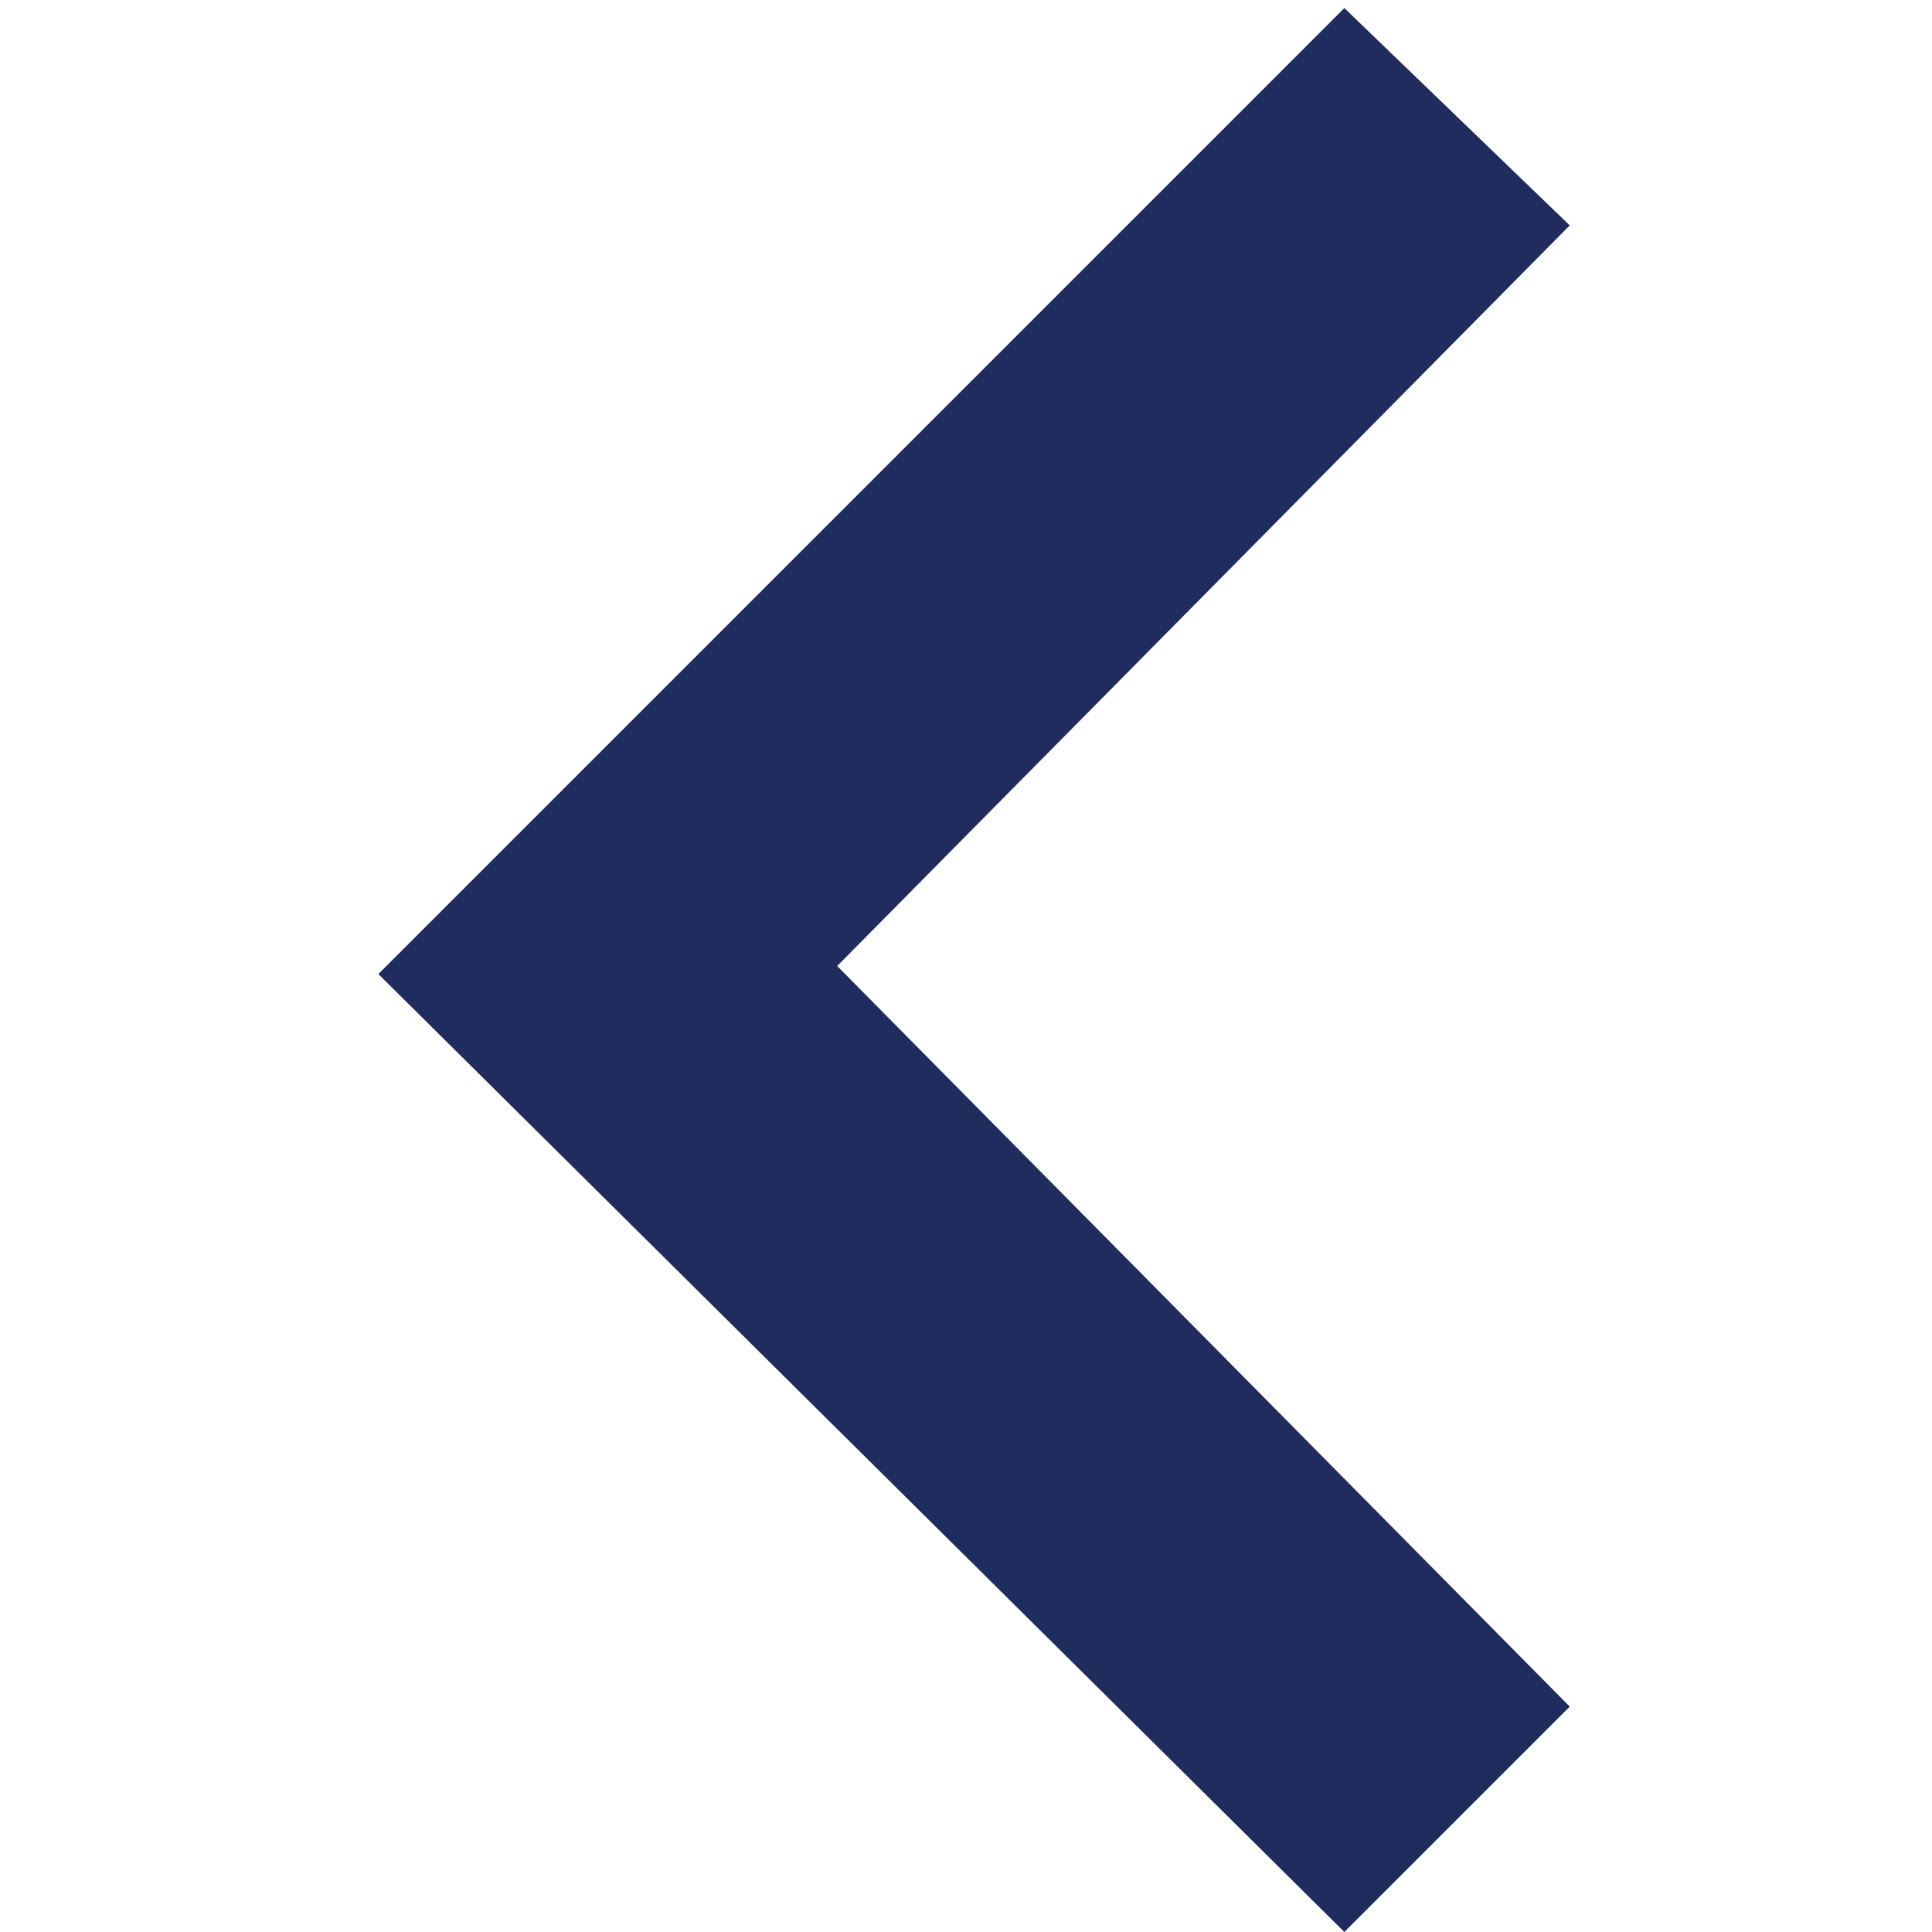
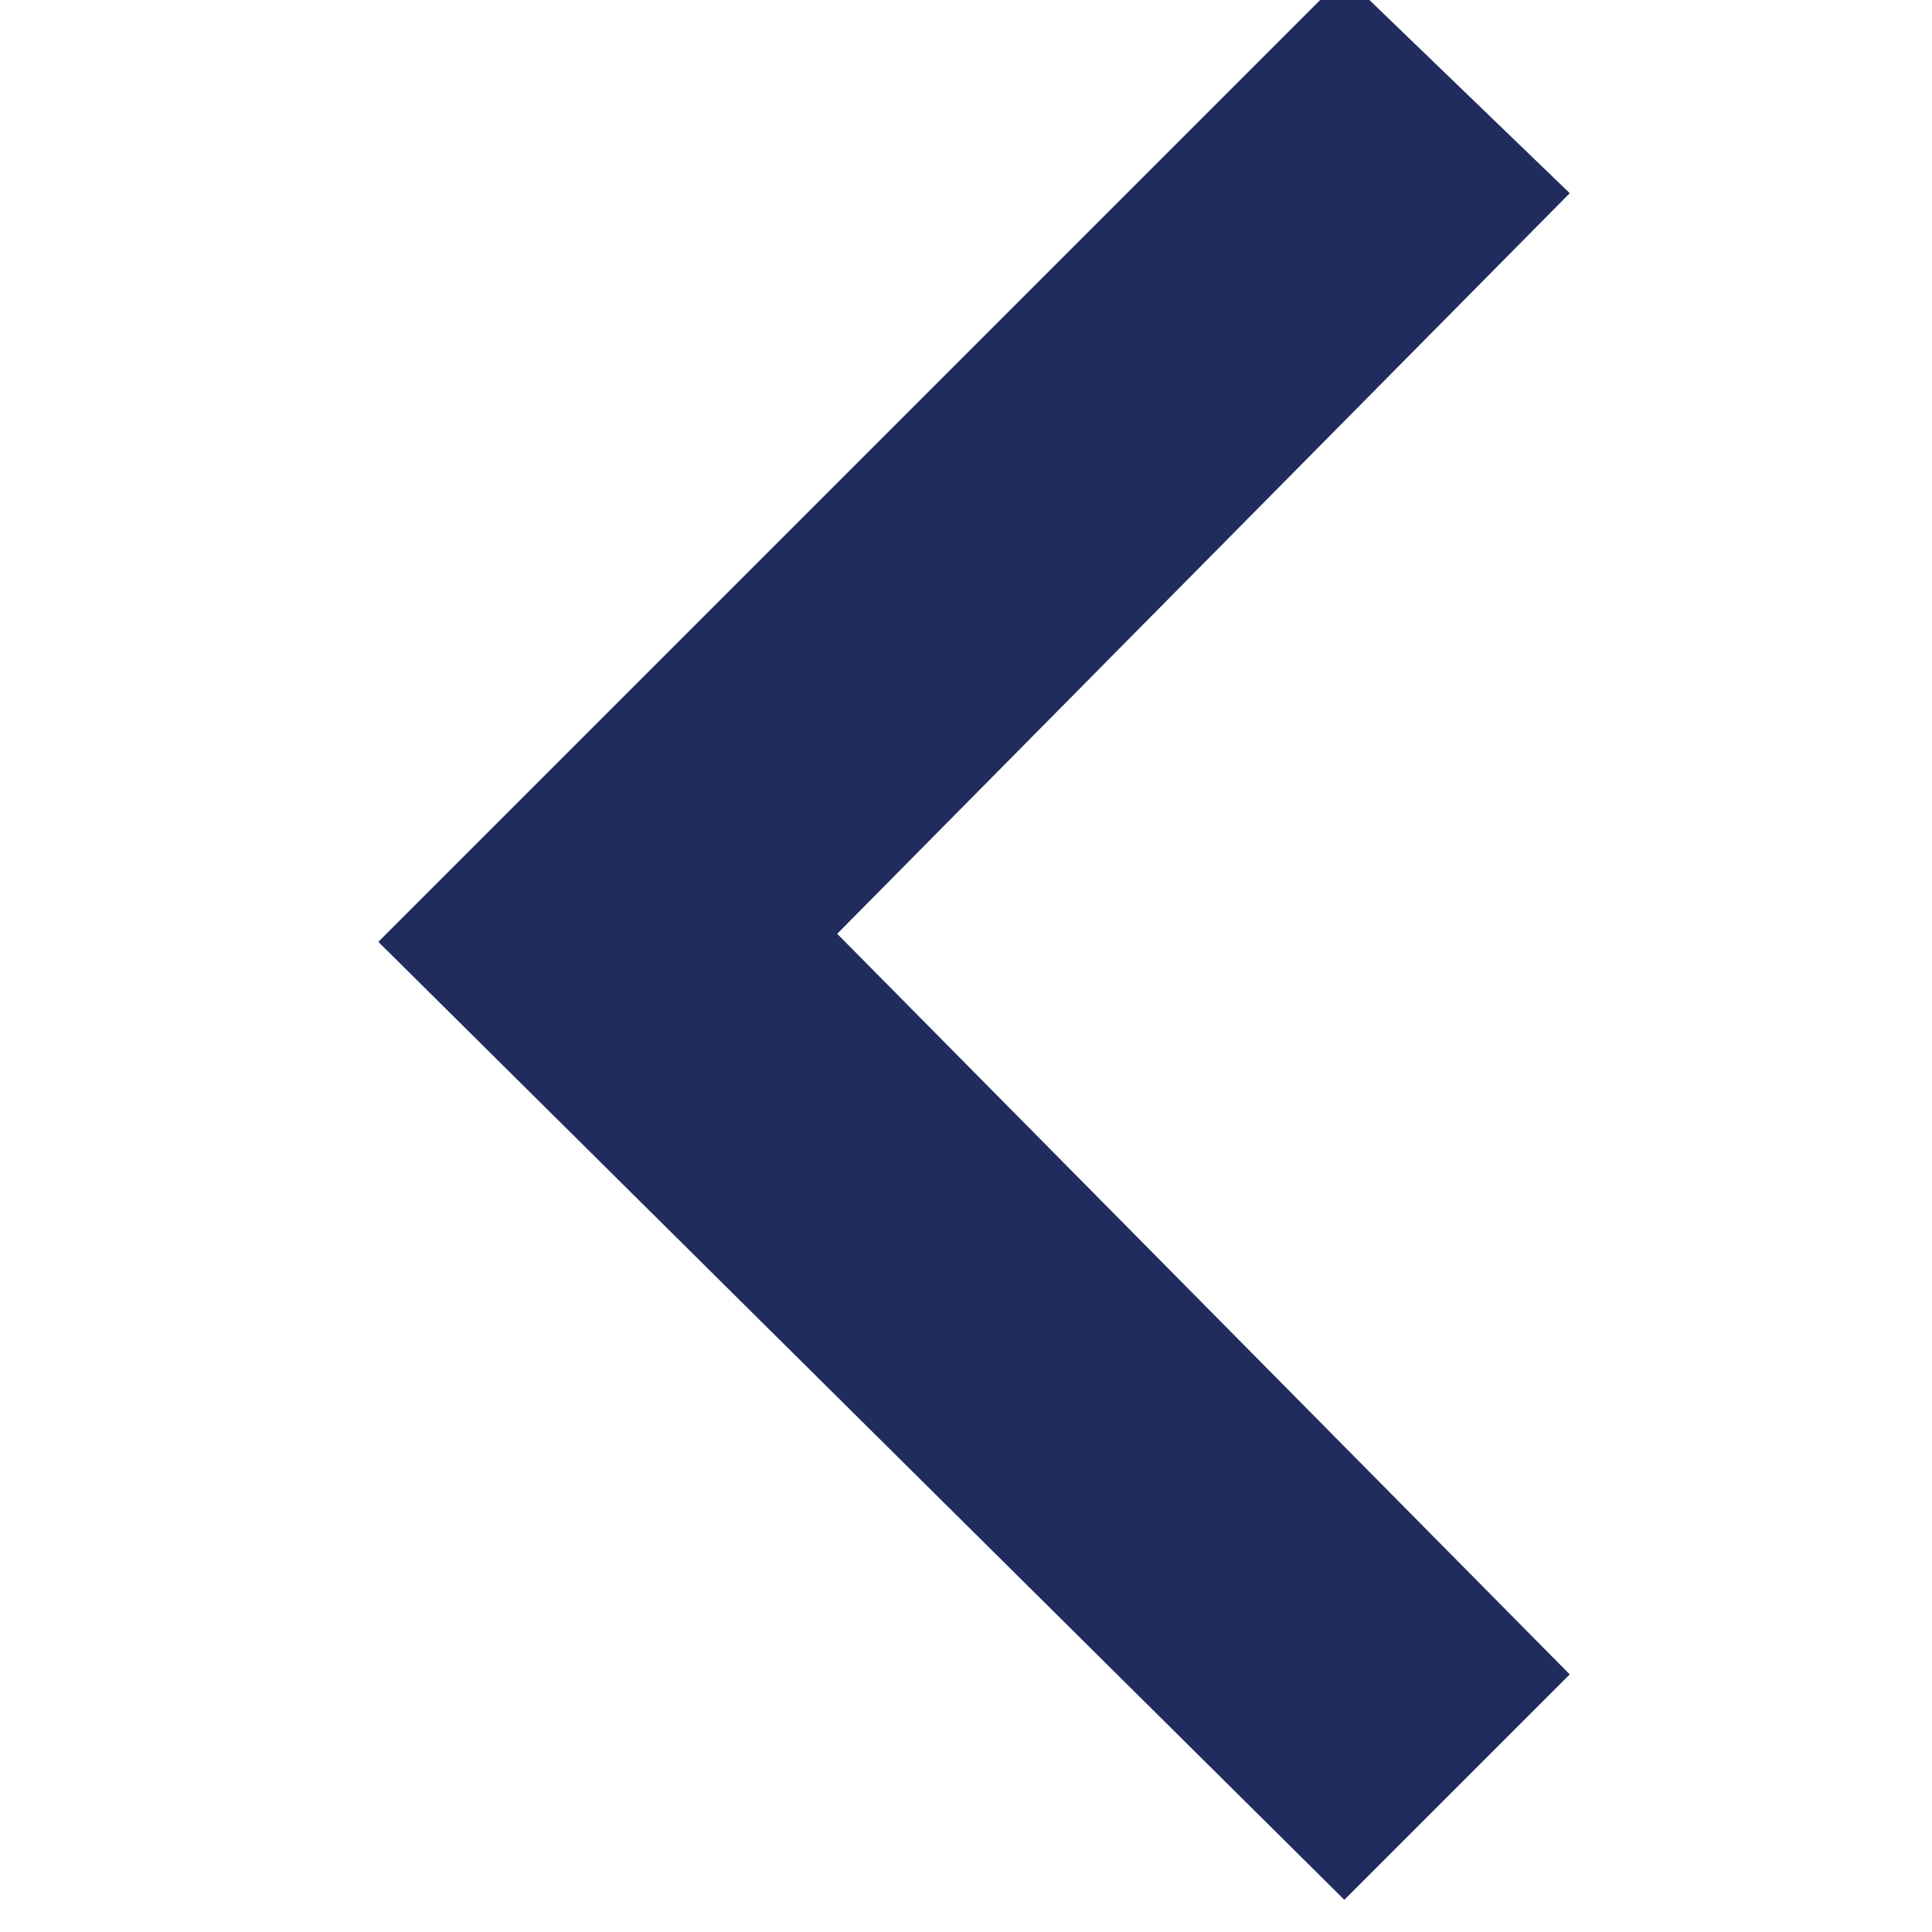
- <svg xmlns="http://www.w3.org/2000/svg" version="1.1" id="Layer_1" x="0px" y="0px" viewBox="-97 16 24 24" style="enable-background:new -97 16 24 24;" xml:space="preserve">
-   <style type="text/css">
+ <svg xmlns="http://www.w3.org/2000/svg" version="1.1" id="Layer_1" x="0px" y="0px" viewBox="0 0 24 24" style="enable-background:new 0 0 24 24;" xml:space="preserve">
+   <defs id="defs11" />
+   <style type="text/css" id="style3">
	.st0{fill:#202C5D;}
	.st1{fill:none;}
</style>
-   <path class="st0" d="M-80.3,40l-12-11.9l12-12l2.8,2.7l-9.1,9.2l9.1,9.2L-80.3,40z" />
-   <path class="st1" d="M-97,15.2h24v24h-24V15.2z" />
+   <path class="st0" d="m 19.5,20.8 -9.1,-9.2 9.1,-9.2 -2.8,-2.7 -12,12 12,11.9 2.8,-2.8 z" id="path5" style="fill:#202c5d" />
+   <path class="st1" d="M0-0.8h24v24H0V-0.8z" id="path7" />
</svg>
